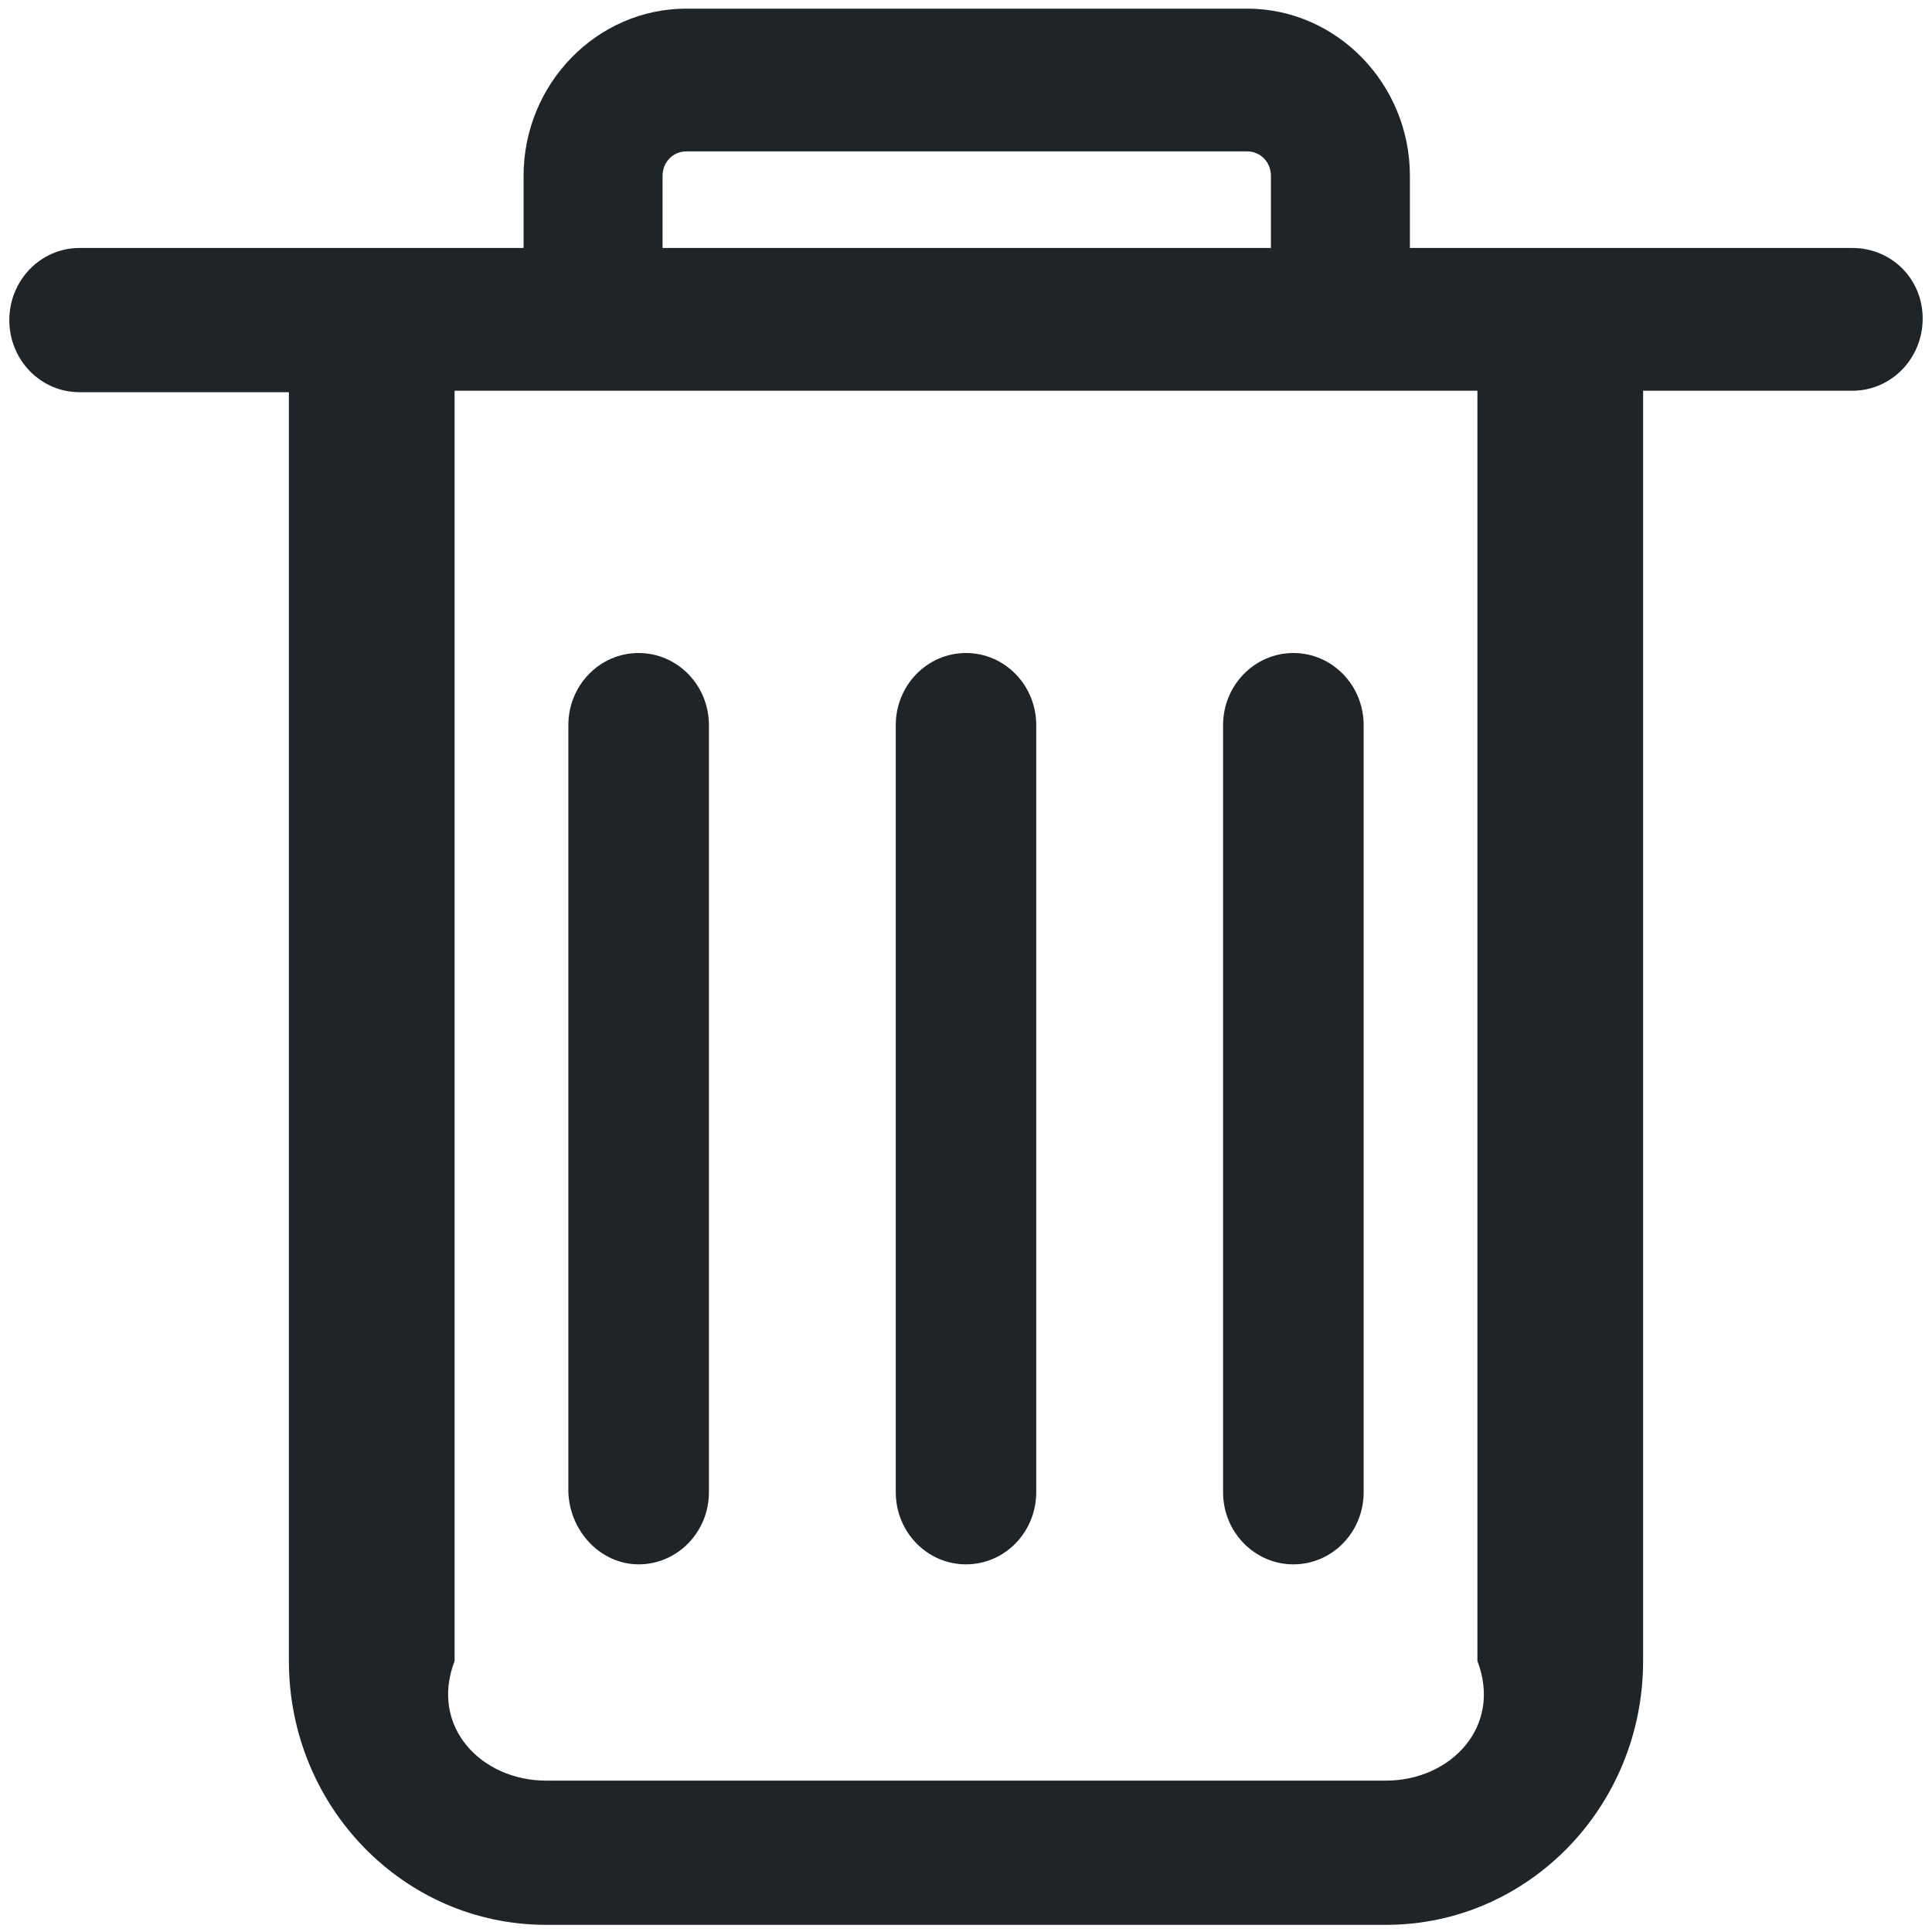
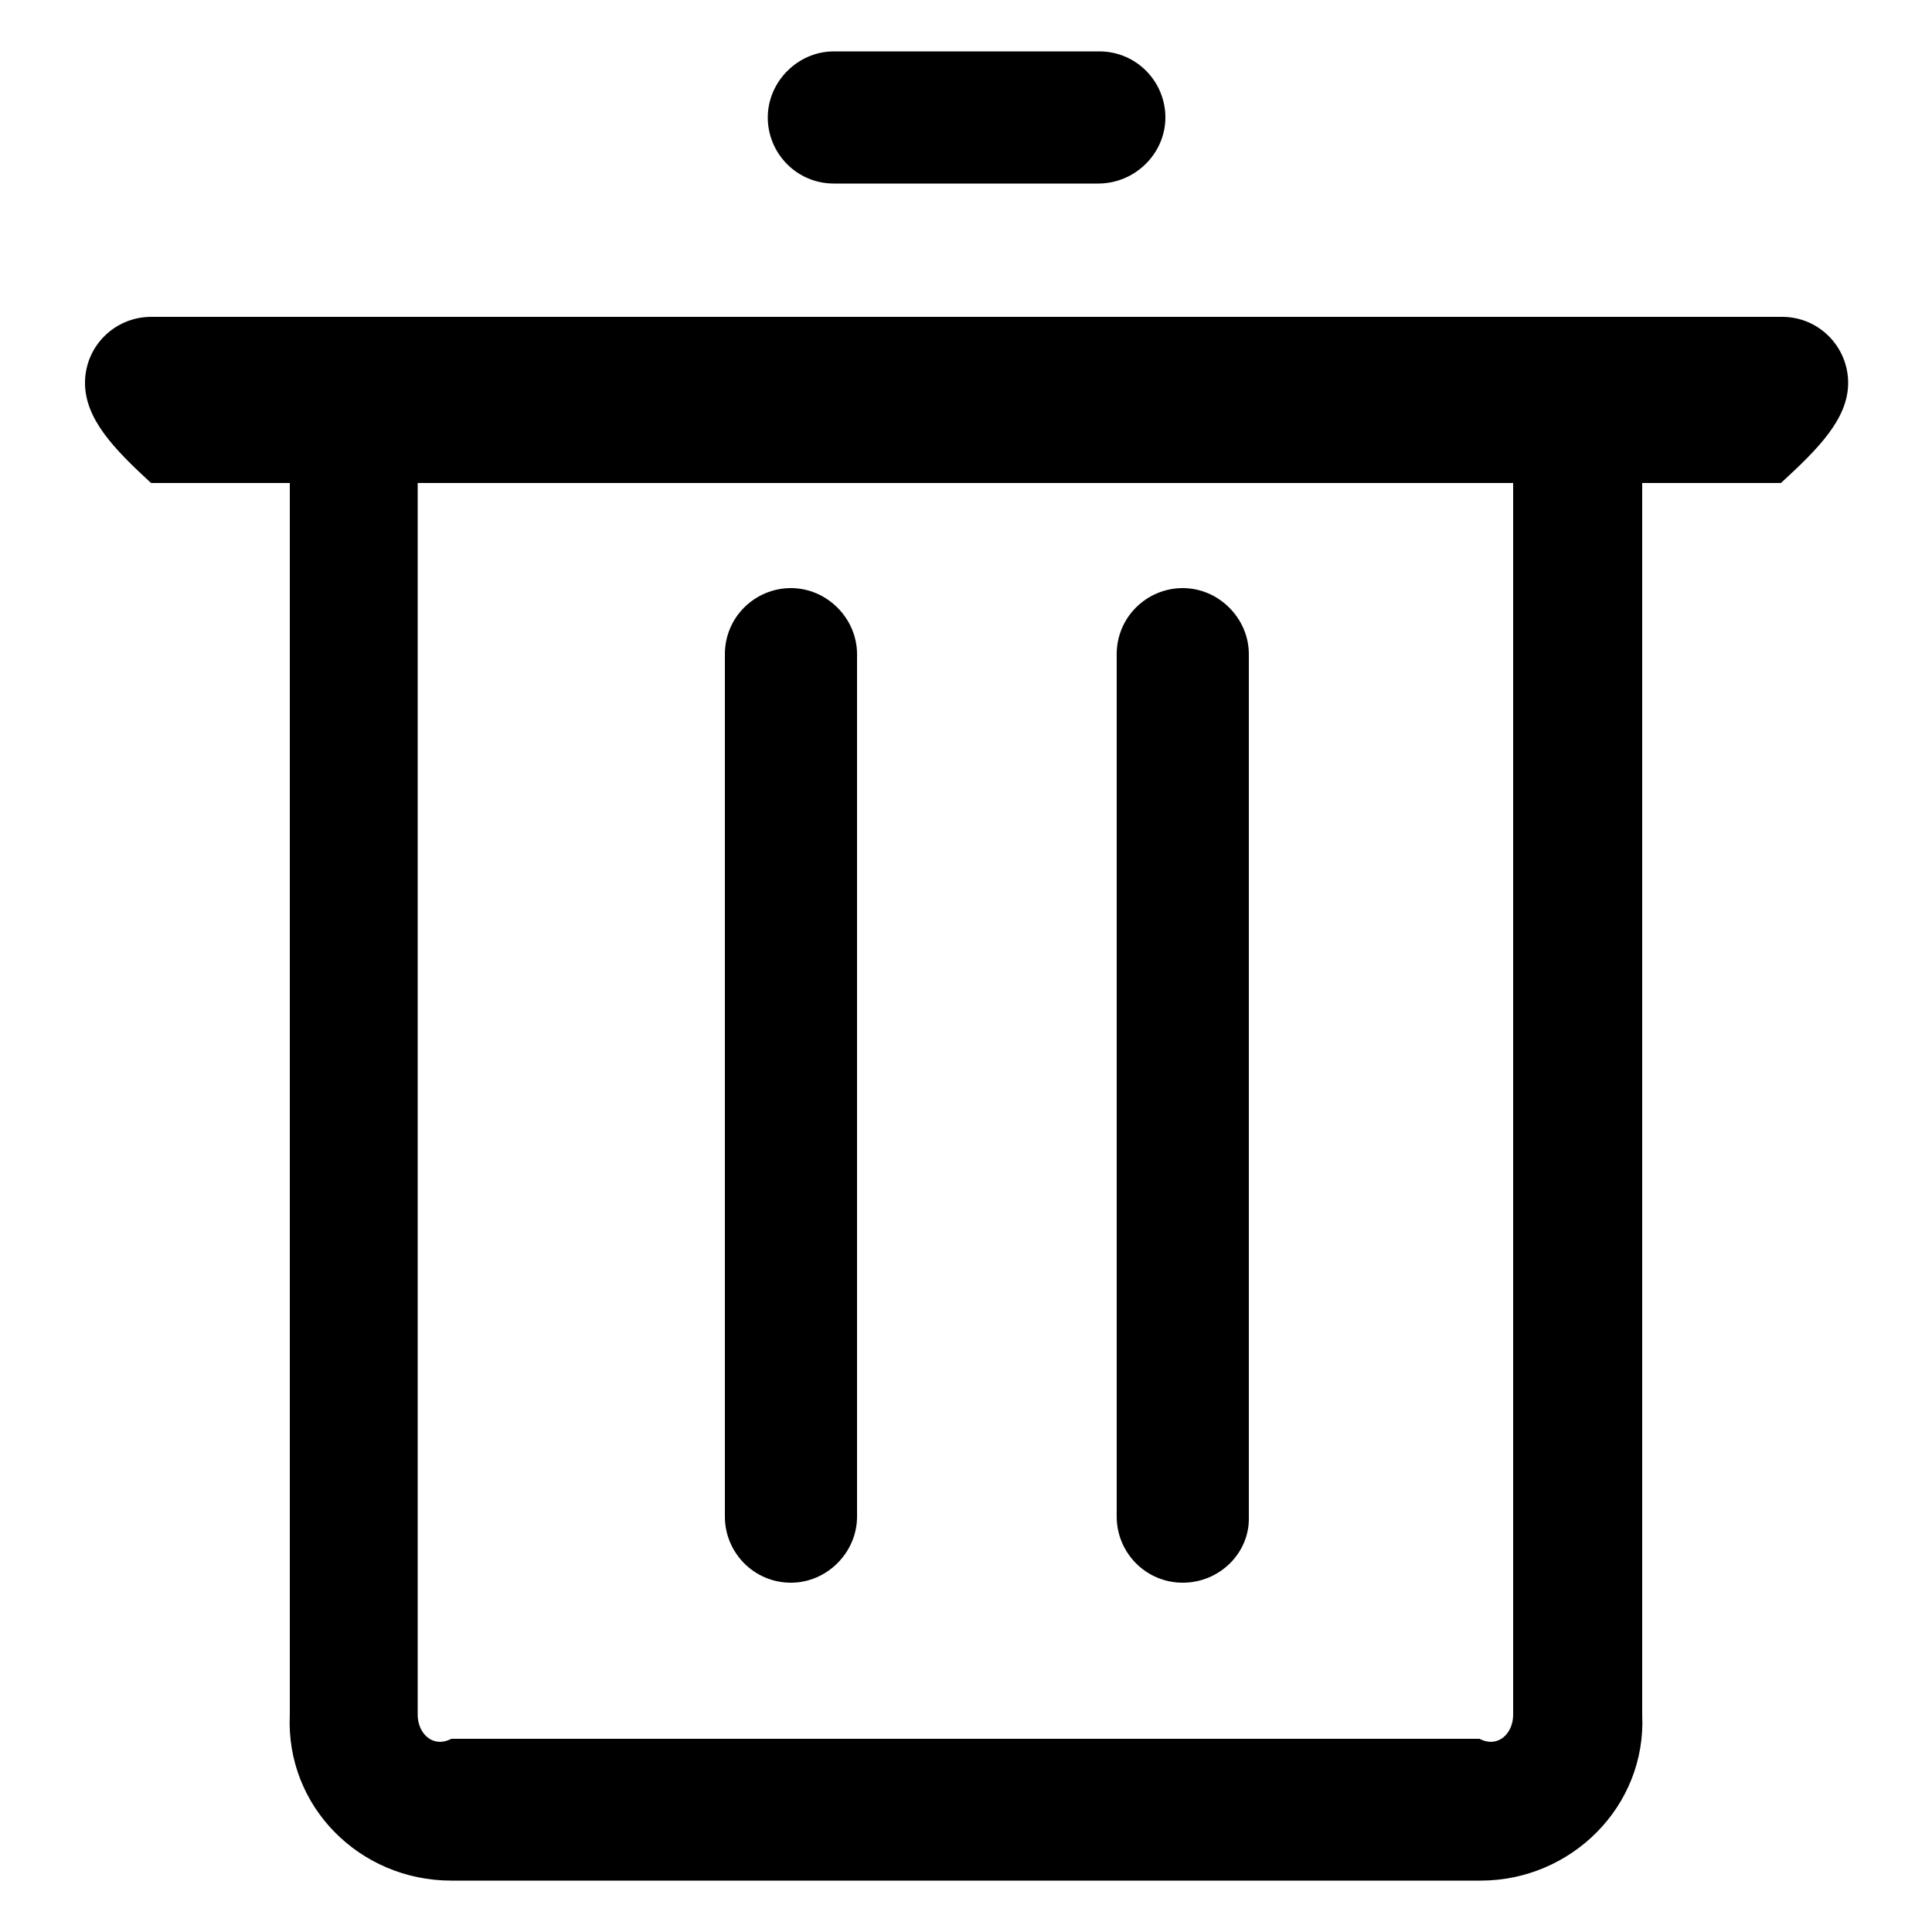
- <svg xmlns="http://www.w3.org/2000/svg" version="1.1" width="17px" height="17px">
-   <g transform="matrix(1 0 0 1 -2742 -283 )">
-     <path d="M 13 3.438  L 13 14.615  C 13.222 15.196  12.762 15.668  12.196 15.668  L 4.804 15.668  C 4.238 15.668  3.778 15.196  4 14.615  L 4 3.438  L 13 3.438  Z M 5.83 2.182  L 5.83 1.548  C 5.83 1.426  5.922 1.332  6.04 1.332  L 10.973 1.332  C 11.091 1.332  11.183 1.426  11.183 1.548  L 11.183 2.182  L 5.83 2.182  Z M 16.918 2.803  C 16.918 2.452  16.642 2.182  16.3 2.182  L 12.406 2.182  L 12.406 1.548  C 12.406 0.738  11.762 0.076  10.973 0.076  L 6.04 0.076  C 5.251 0.076  4.607 0.738  4.607 1.548  L 4.607 2.182  L 0.7 2.182  C 0.358 2.182  0.082 2.466  0.082 2.817  C 0.082 3.168  0.358 3.451  0.7 3.451  L 2.542 3.451  L 2.542 14.615  C 2.542 15.898  3.554 16.937  4.804 16.937  L 12.196 16.937  C 13.446 16.937  14.458 15.898  14.458 14.615  L 14.458 3.438  L 16.3 3.438  C 16.642 3.438  16.918 3.154  16.918 2.803  Z M 7.882 13.13  C 7.882 13.481  8.158 13.765  8.5 13.765  C 8.842 13.765  9.118 13.481  9.118 13.13  L 9.118 6.381  C 9.118 6.03  8.842 5.746  8.5 5.746  C 8.158 5.746  7.882 6.03  7.882 6.381  L 7.882 13.13  Z M 5.001 13.13  C 5.014 13.481  5.291 13.765  5.619 13.765  C 5.961 13.765  6.238 13.481  6.238 13.13  L 6.238 6.381  C 6.238 6.03  5.961 5.746  5.619 5.746  C 5.277 5.746  5.001 6.03  5.001 6.381  L 5.001 13.13  Z M 10.762 13.13  C 10.762 13.481  11.039 13.765  11.381 13.765  C 11.723 13.765  11.999 13.481  11.999 13.13  L 11.999 6.381  C 11.999 6.03  11.723 5.746  11.381 5.746  C 11.039 5.746  10.762 6.03  10.762 6.381  L 10.762 13.13  Z " fill-rule="nonzero" fill="#1f2429" stroke="none" transform="matrix(1 0 0 1 2742 283 )" />
+ <svg xmlns="http://www.w3.org/2000/svg" version="1.1" width="20px" height="20px">
+   <g transform="matrix(1 0 0 1 -397 -294 )">
+     <path d="M 17 17.752  C 17.044 18.7  16.264 19.468  15.328 19.468  L 4.672 19.468  C 3.724 19.468  2.956 18.7  3 17.752  L 3 4.48  C 2.956 4.096  3.268 3.796  3.64 3.796  C 4.012 3.796  4.324 4.108  4.324 4.48  L 4.324 17.752  C 4.324 17.944  4.48 18.1  4.672 18  L 15.316 18  C 15.508 18.1  15.664 17.944  15.664 17.752  L 15.664 4.48  C 15.664 4.096  15.976 3.796  16.348 3.796  C 16.72 3.796  17.032 4.108  17 4.48  L 17 17.752  Z M 19.132 3.964  C 19.132 4.336  18.82 4.648  18.436 5  L 1.564 5  C 1.18 4.648  0.88 4.336  0.88 3.964  C 0.88 3.58  1.192 3.28  1.564 3.28  L 18.448 3.28  C 18.832 3.28  19.132 3.592  19.132 3.964  Z M 8.872 15.7  C 8.872 16.072  8.56 16.384  8.188 16.384  C 7.804 16.384  7.504 16.072  7.504 15.7  L 7.504 6.772  C 7.504 6.388  7.816 6.088  8.188 6.088  C 8.56 6.088  8.872 6.4  8.872 6.772  L 8.872 15.7  Z M 12.928 15.7  C 12.94 16.072  12.628 16.384  12.244 16.384  C 11.86 16.384  11.56 16.072  11.56 15.7  L 11.56 6.772  C 11.56 6.388  11.872 6.088  12.244 6.088  C 12.616 6.088  12.928 6.4  12.928 6.772  L 12.928 15.7  Z M 12.064 1.216  C 12.064 1.588  11.752 1.9  11.368 1.9  L 8.632 1.9  C 8.248 1.9  7.948 1.588  7.948 1.216  C 7.948 0.844  8.26 0.532  8.632 0.532  L 11.38 0.532  C 11.764 0.532  12.064 0.844  12.064 1.216  Z " fill-rule="nonzero" fill="#000000" stroke="none" transform="matrix(1 0 0 1 397 294 )" />
  </g>
</svg>
